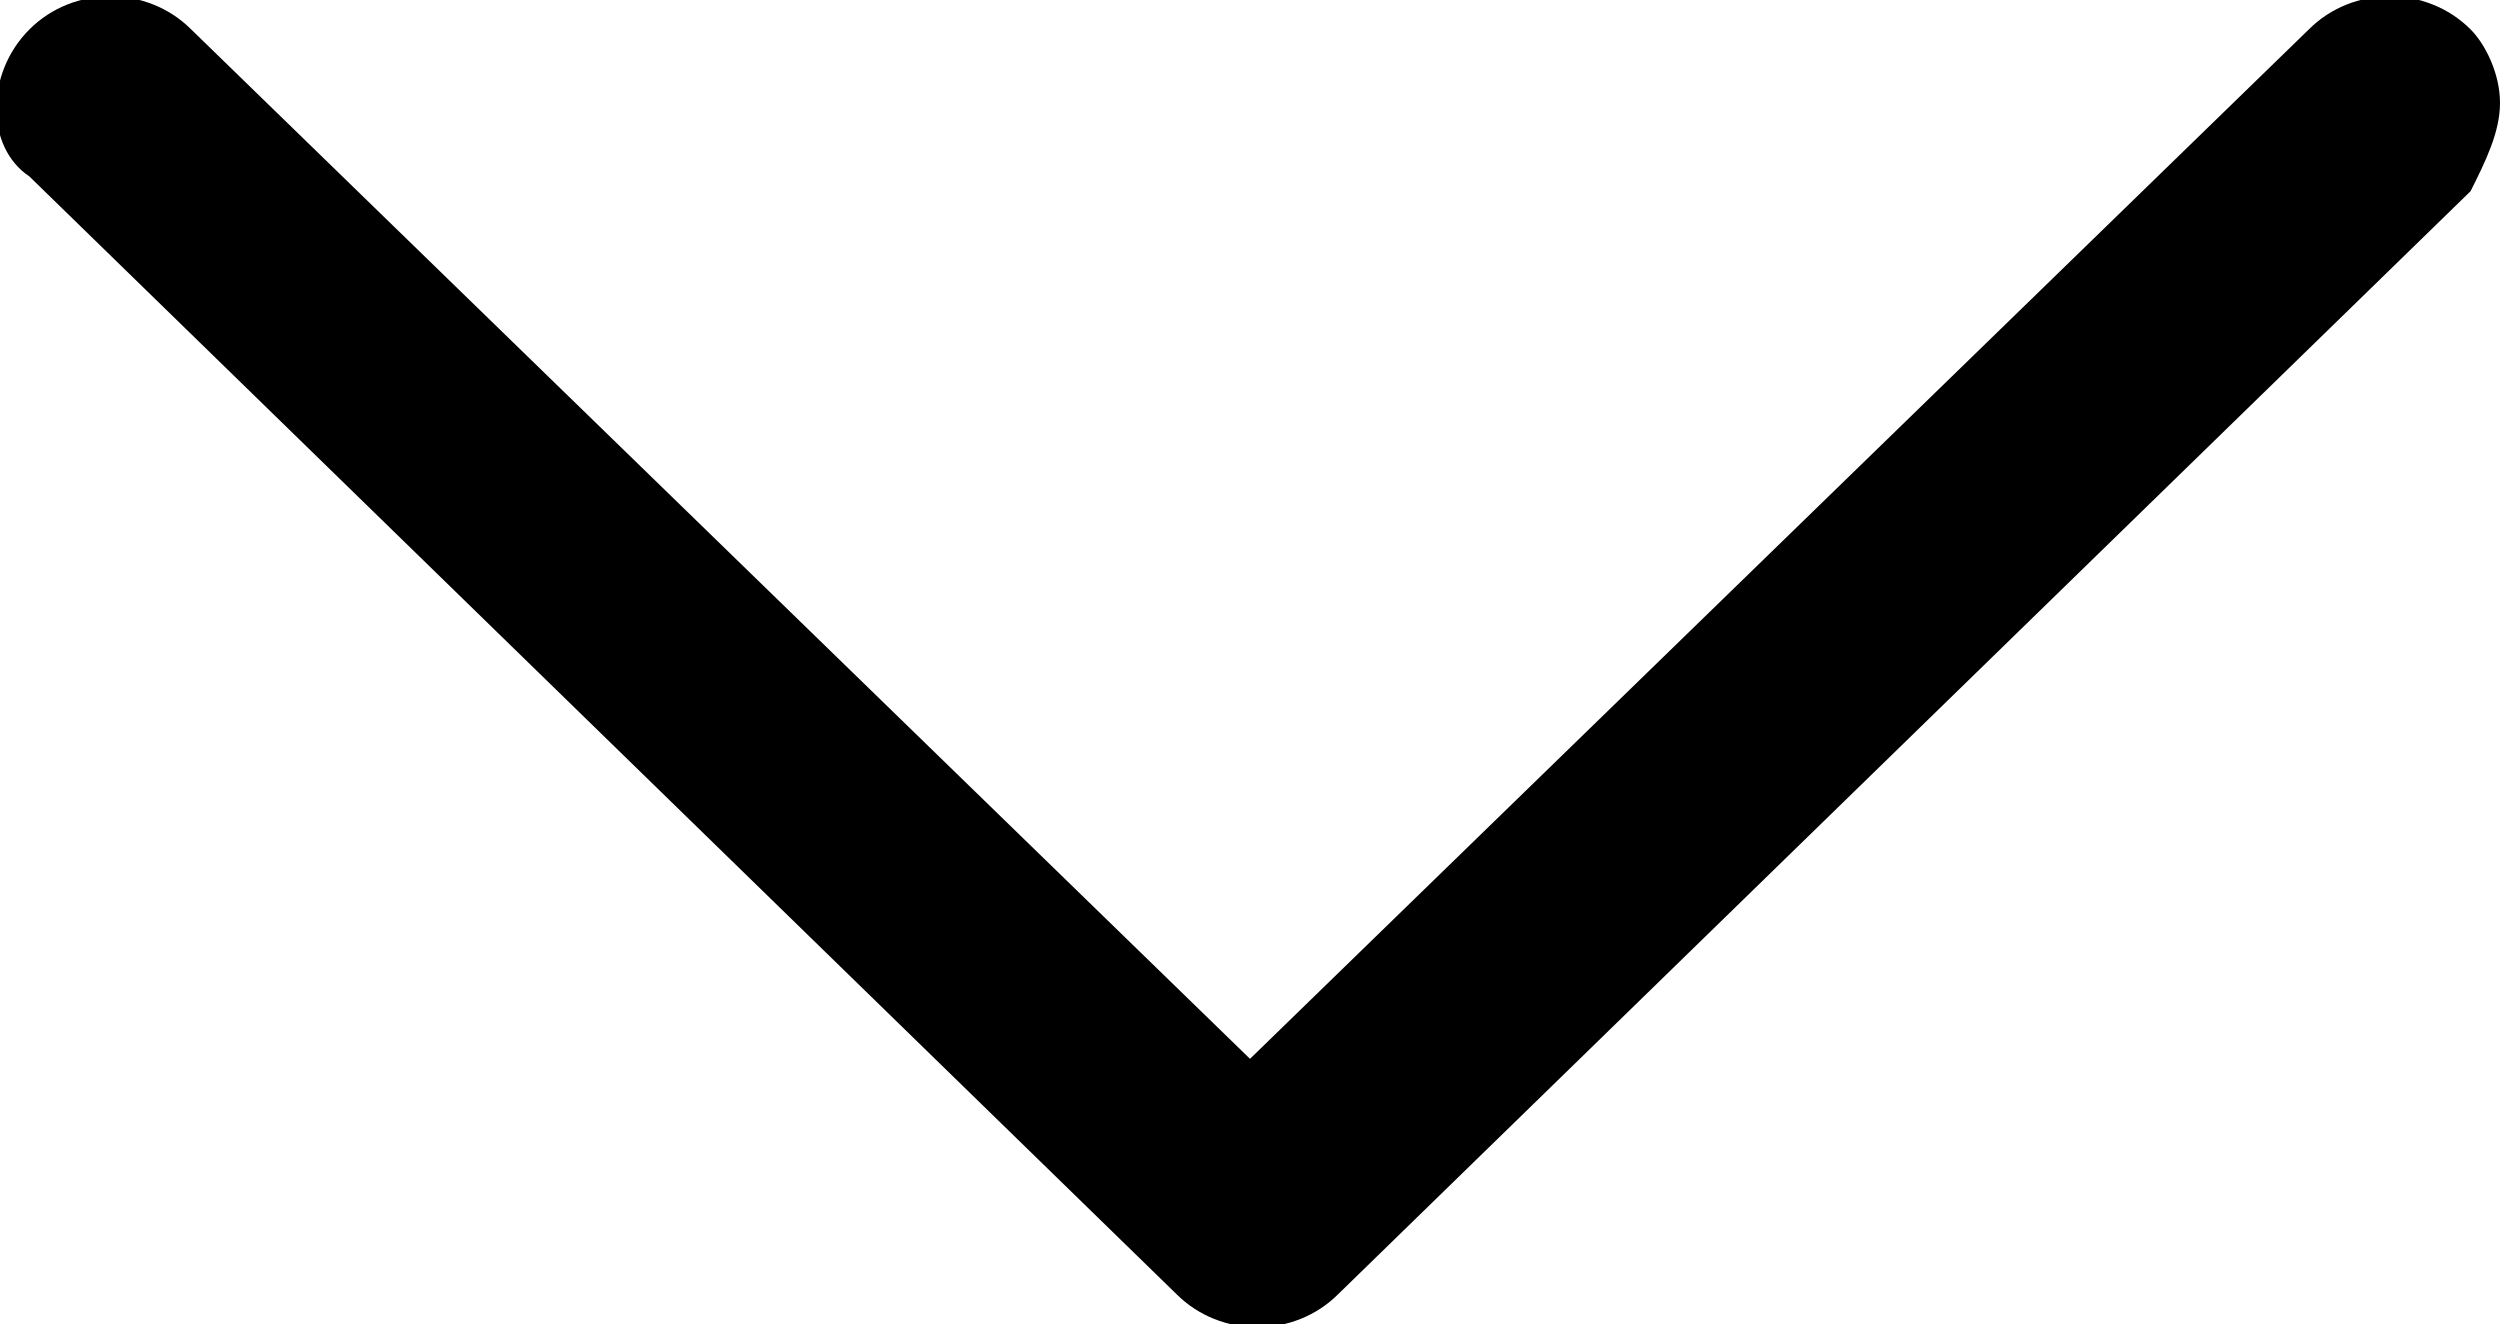
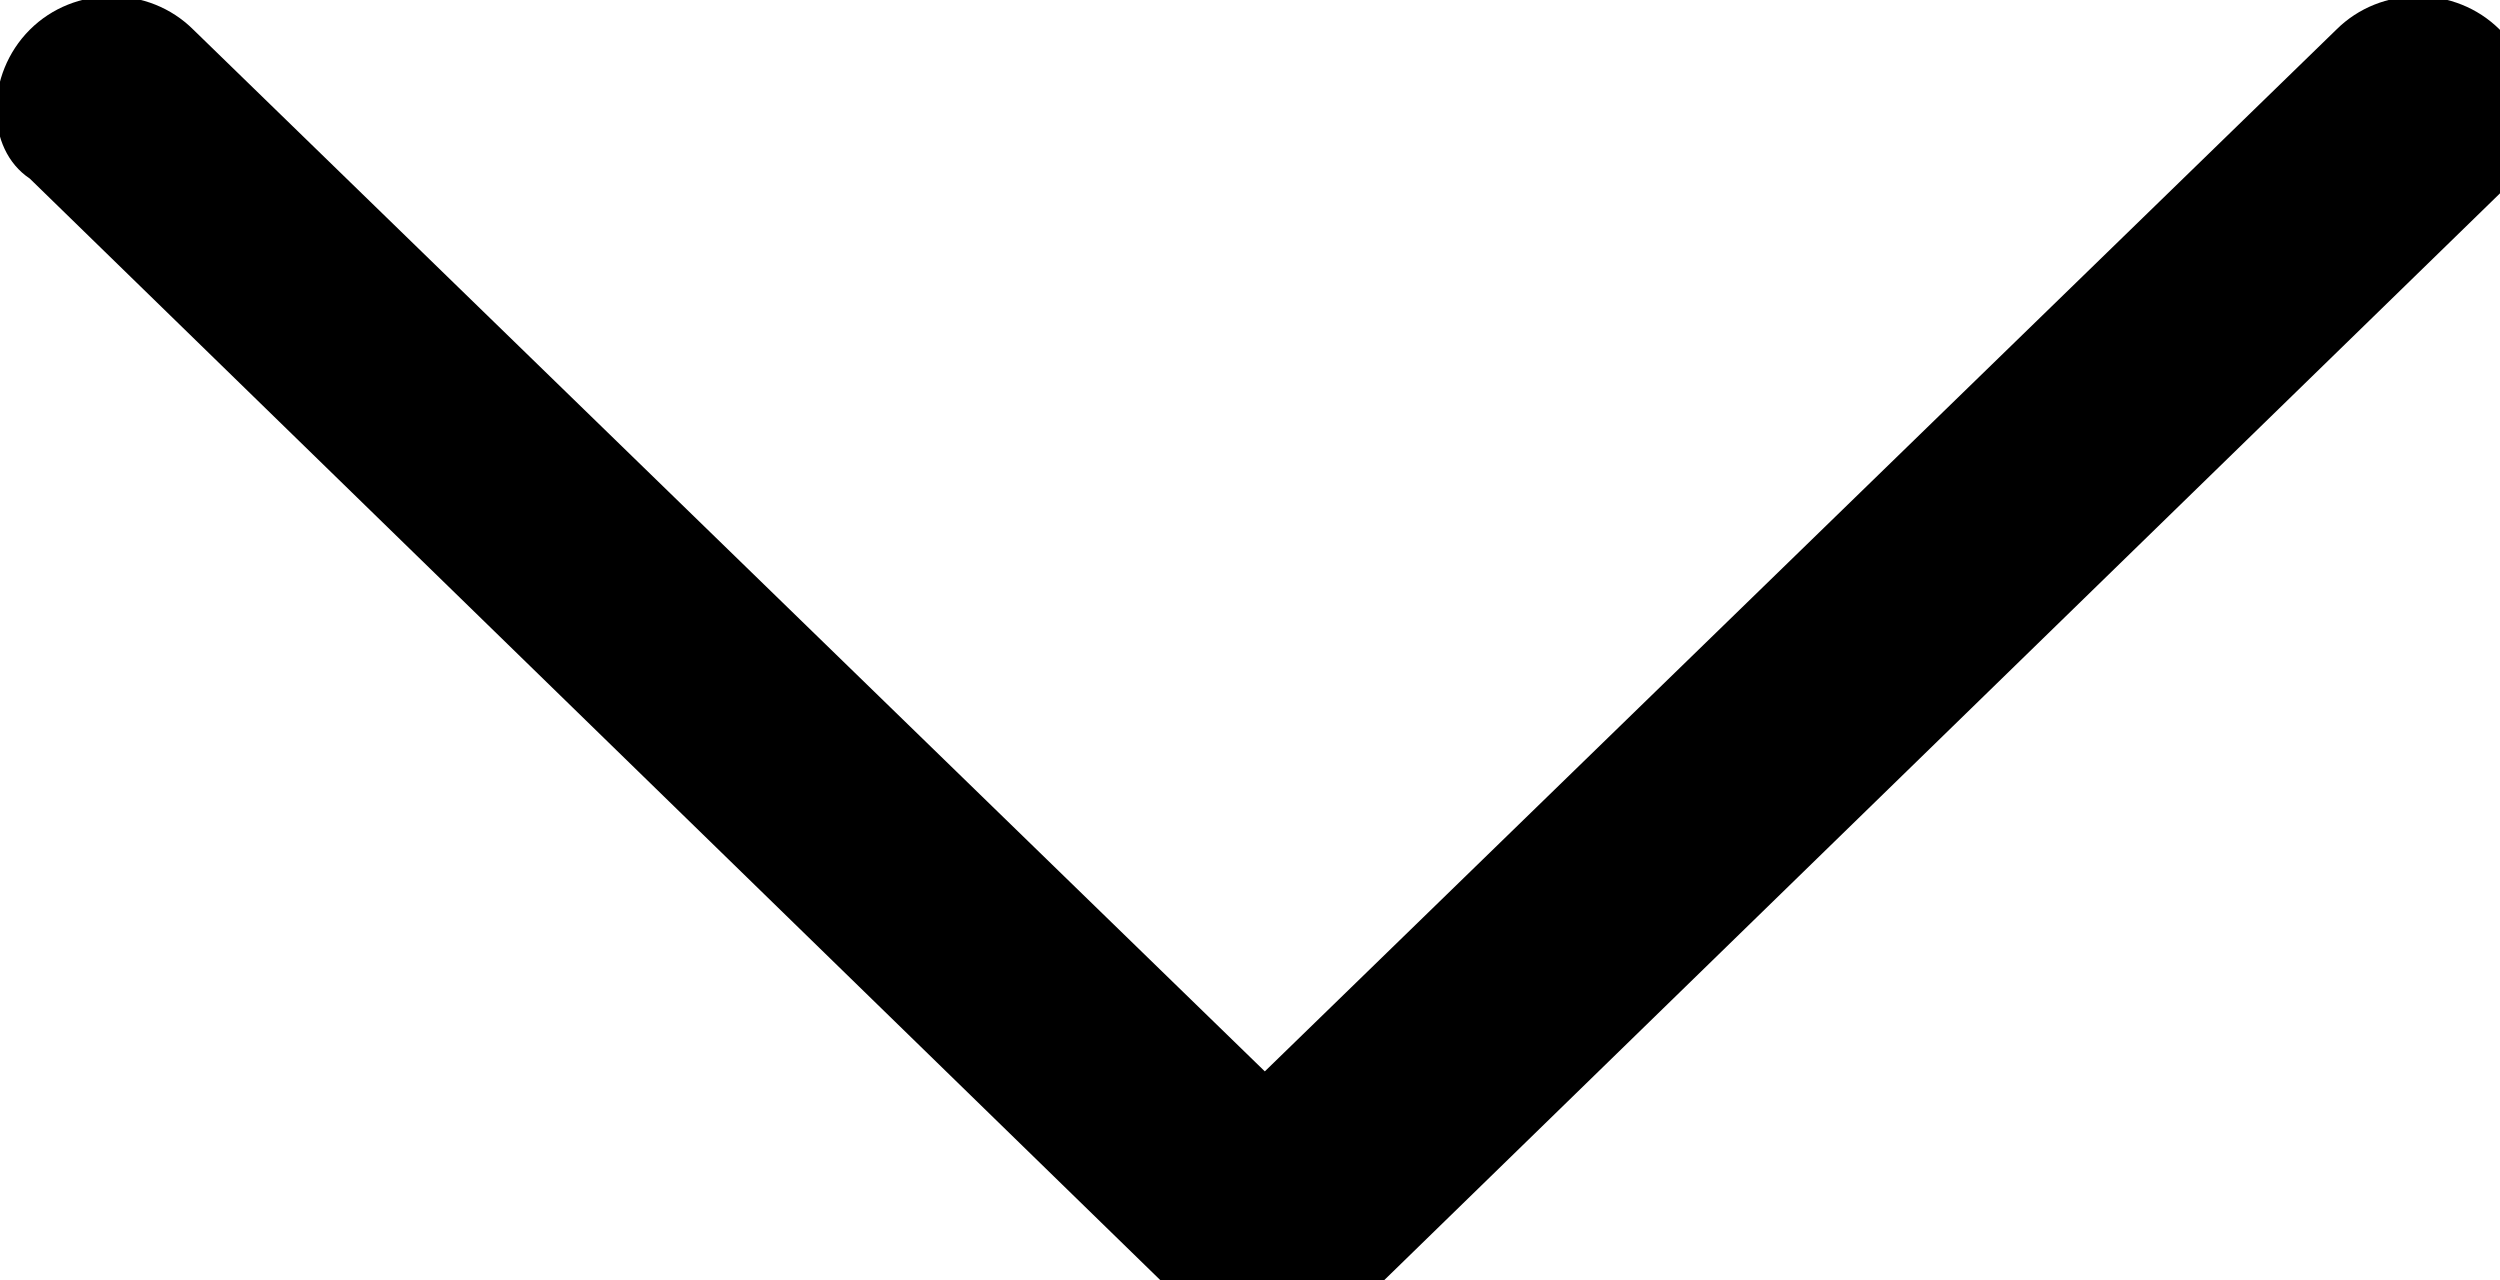
- <svg xmlns="http://www.w3.org/2000/svg" viewBox="0 0 17 9">
+ <svg xmlns="http://www.w3.org/2000/svg" viewbox="0 0 17 9">
  <path d="M8.5 7.2L1.3.2C1-.1.5-.1.2.2c-.3.3-.3.8 0 1L8 8.8c.3.3.8.3 1.1 0l7.7-7.5c.1-.2.2-.4.2-.6s-.1-.4-.2-.5c-.3-.3-.8-.3-1.1 0l-7.2 7z" />
</svg>
